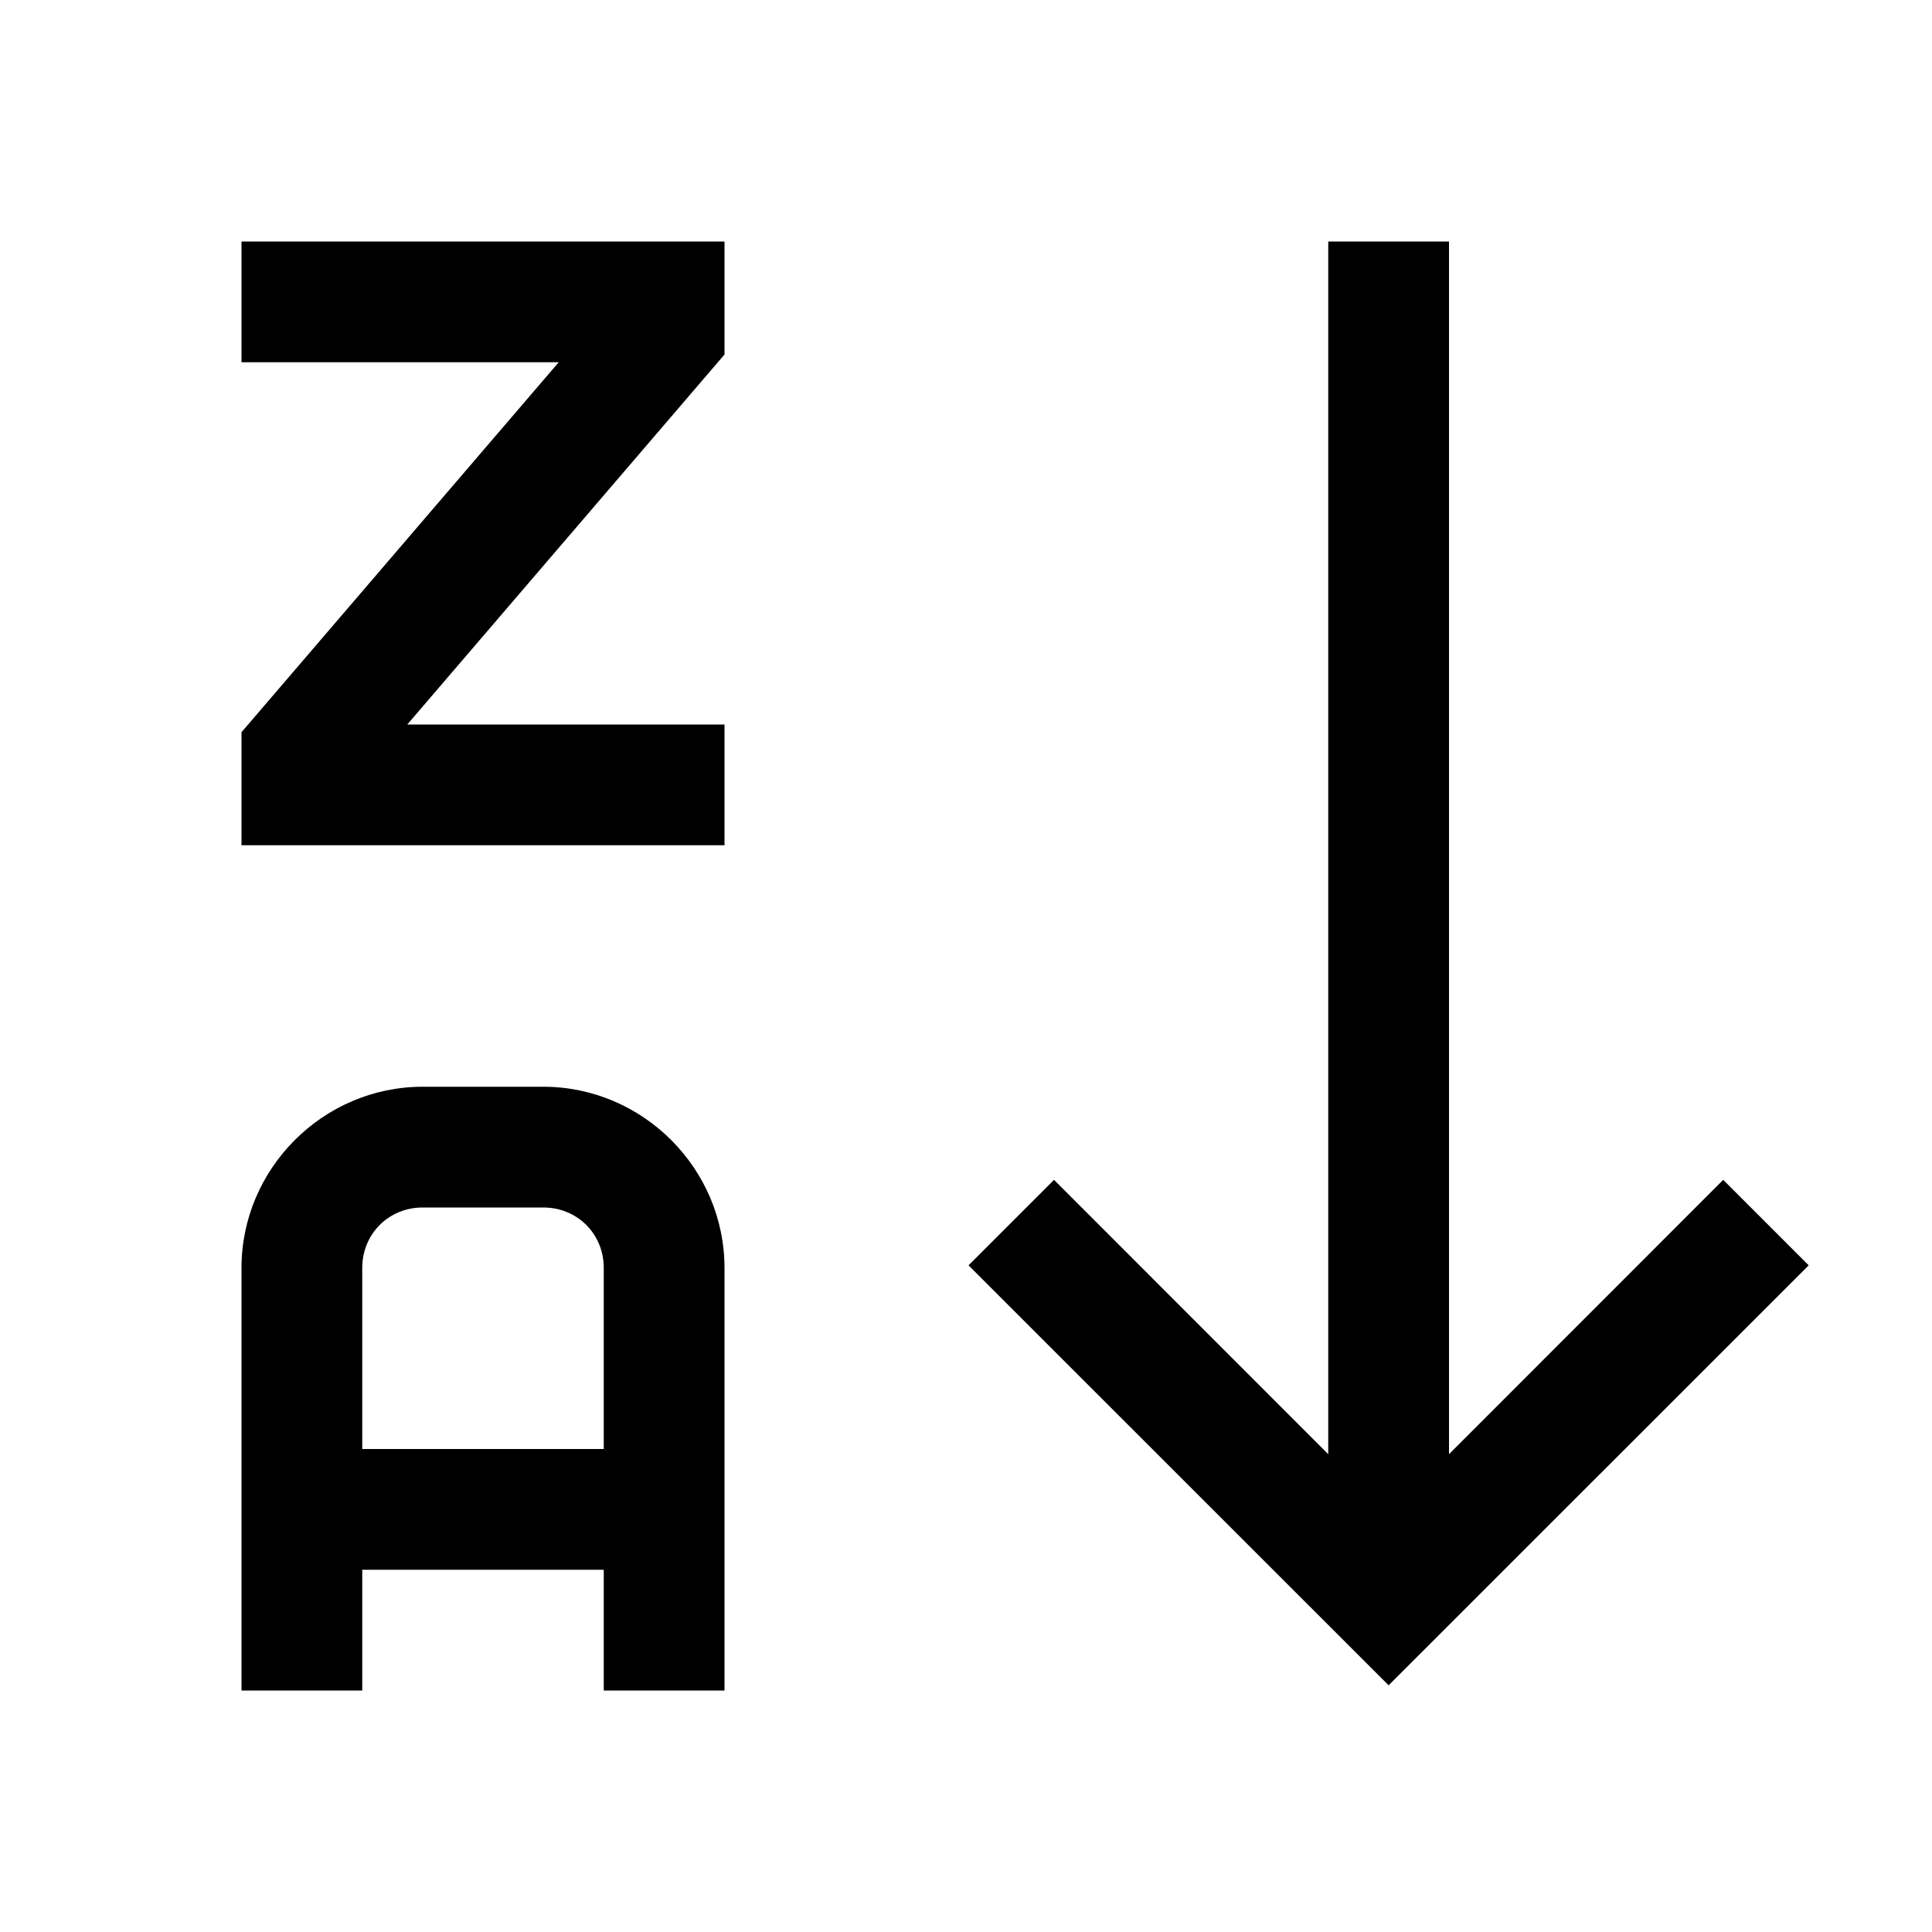
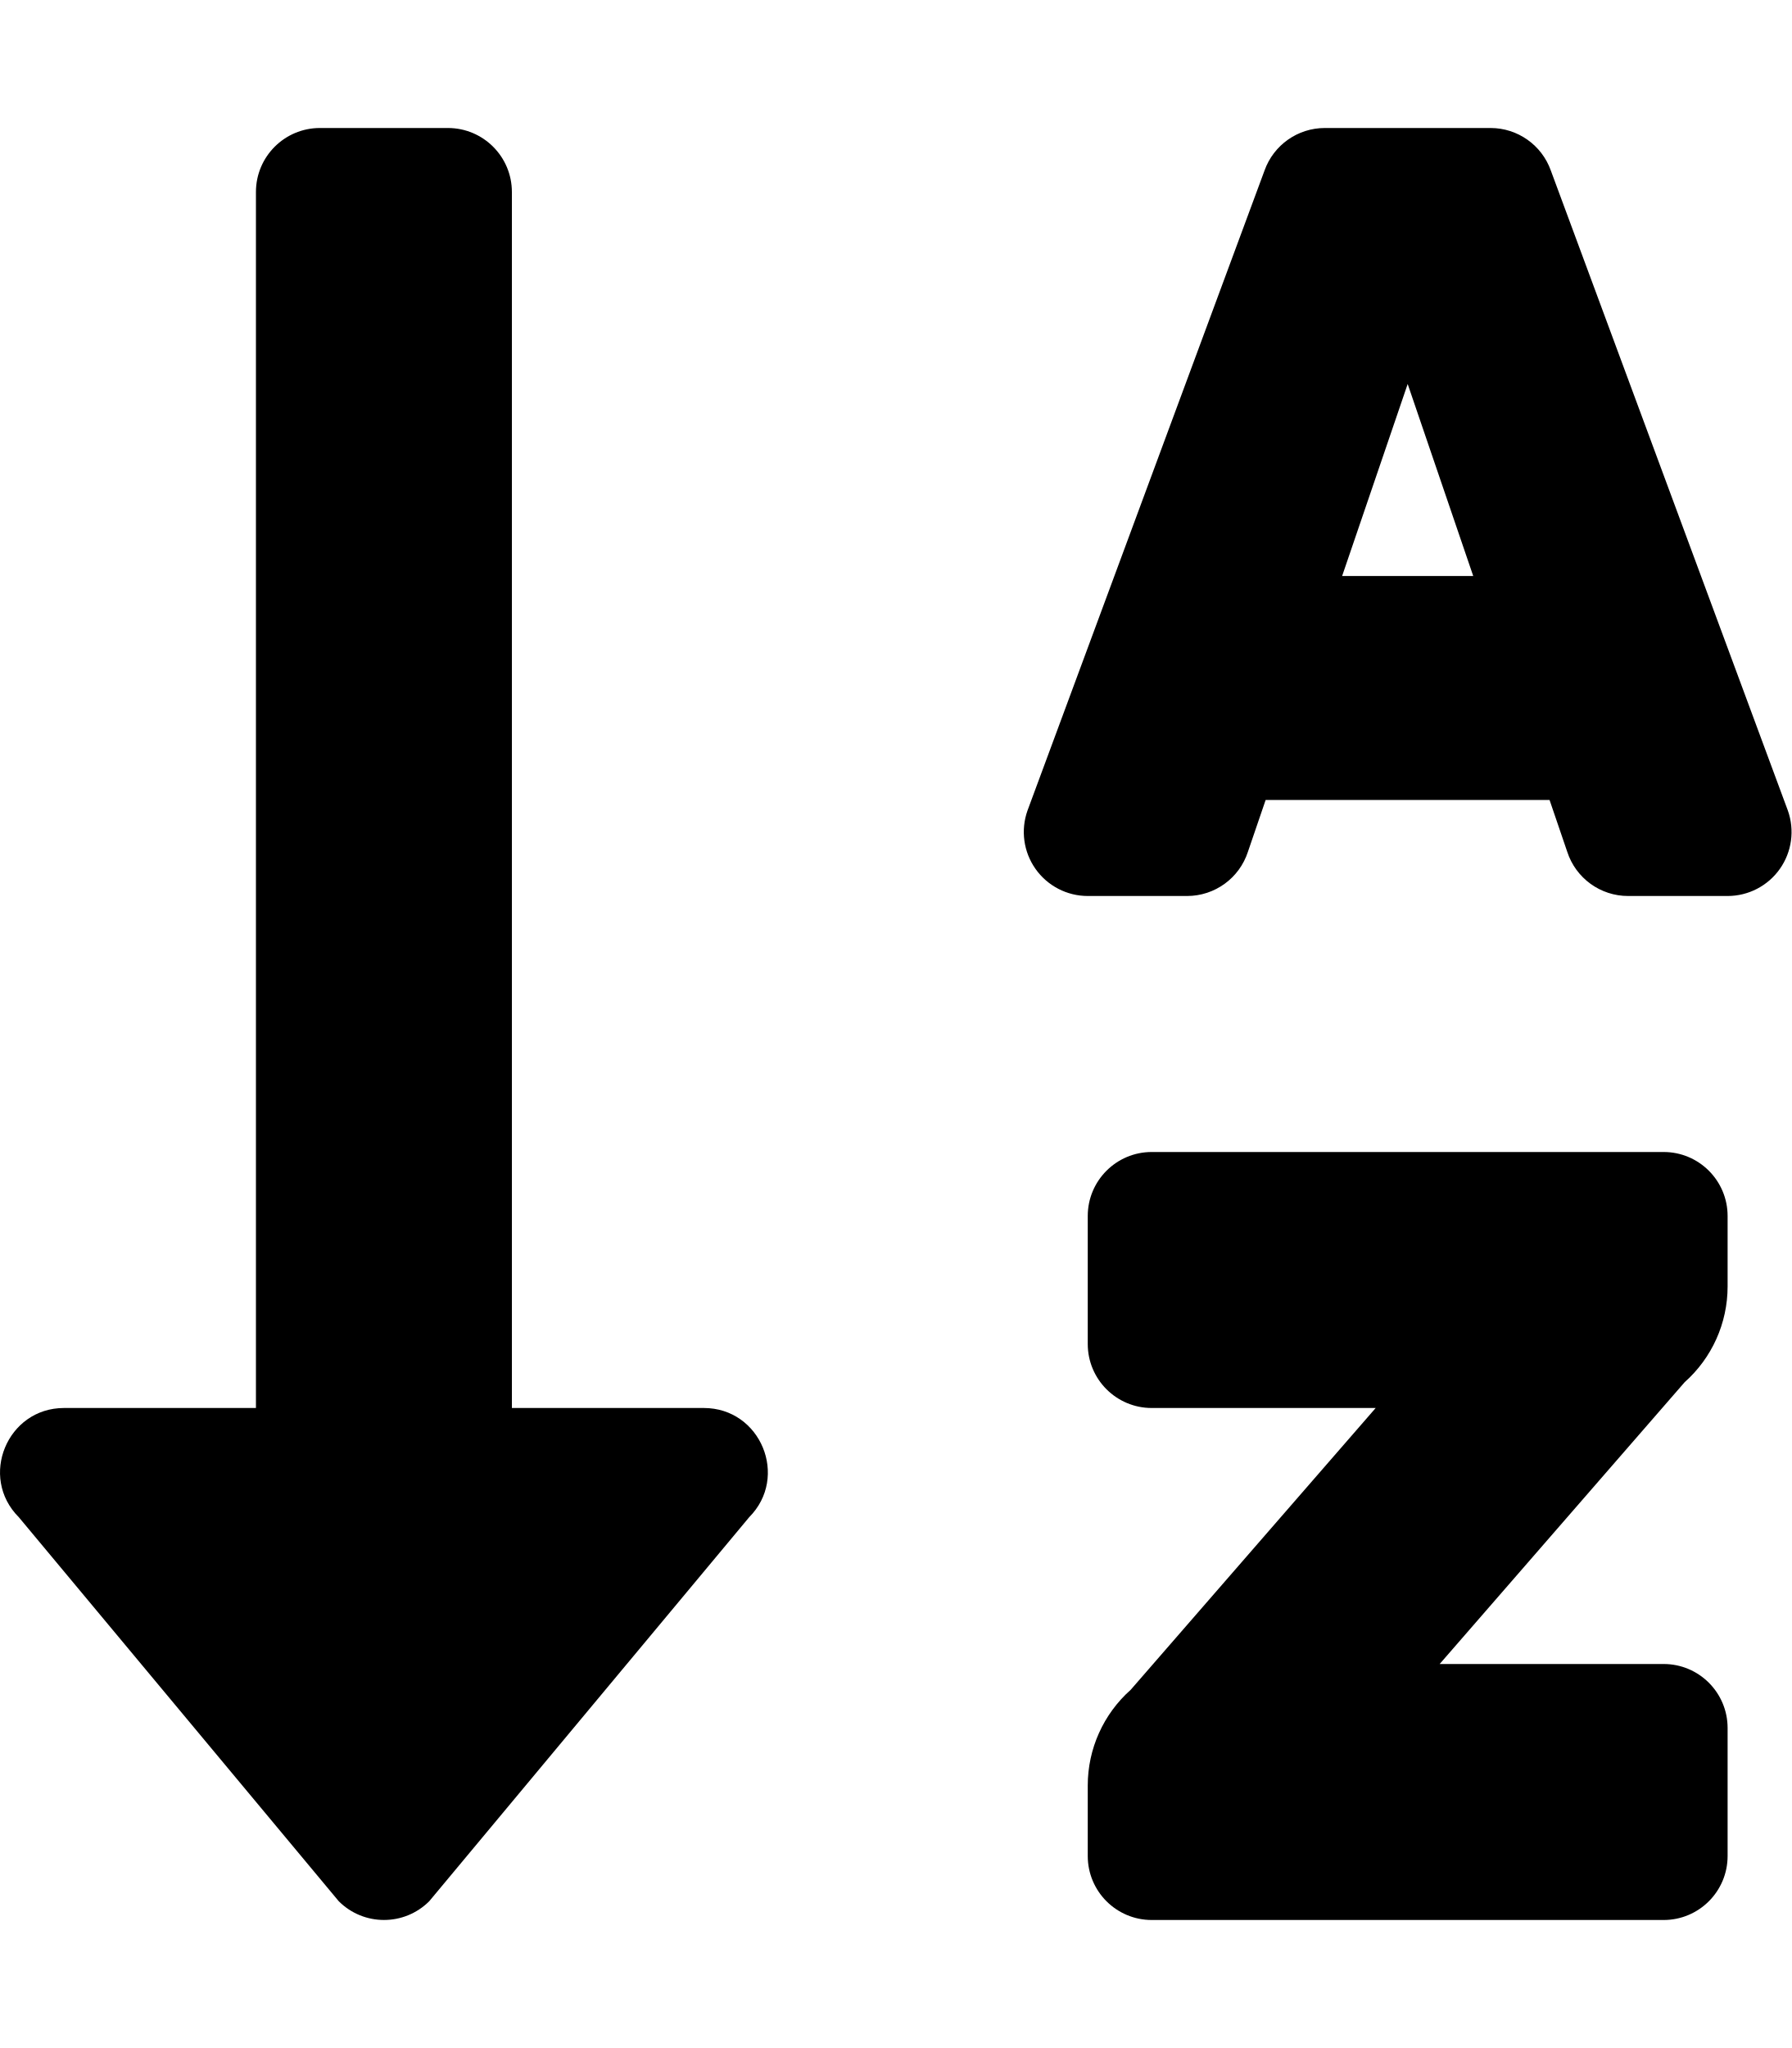
- <svg xmlns="http://www.w3.org/2000/svg" viewBox="0 0 16 16">
-   <path style="line-height:normal;text-indent:0;text-align:start;text-decoration-line:none;text-decoration-style:solid;text-decoration-color:#000;text-transform:none;block-progression:tb;isolation:auto;mix-blend-mode:normal" d="M 2 2 L 2 3 L 4.627 3 L 2 6.064 L 2 7 L 6 7 L 6 6 L 3.373 6 L 6 2.936 L 6 2 L 2 2 z M 11 2 L 11 2.5 L 11 12.043 L 8.729 9.771 L 8.021 10.479 L 11.5 13.957 L 14.979 10.479 L 14.271 9.771 L 12 12.043 L 12 2.5 L 12 2 L 11 2 z M 3.5 9 C 2.677 9 2 9.677 2 10.5 L 2 14 L 3 14 L 3 13 L 5 13 L 5 14 L 6 14 L 6 10.5 C 6 9.677 5.323 9 4.5 9 L 3.5 9 z M 3.5 10 L 4.5 10 C 4.781 10 5 10.219 5 10.5 L 5 12 L 3 12 L 3 10.5 C 3 10.219 3.219 10 3.5 10 z" font-weight="400" font-family="sans-serif" white-space="normal" overflow="visible" />
+ <svg xmlns="http://www.w3.org/2000/svg" aria-hidden="true" focusable="false" data-prefix="fas" data-icon="sort-alpha-down" class="svg-inline--fa fa-sort-alpha-down fa-w-14" role="img" viewBox="0 0 448 512">
+   <path fill="currentColor" d="M176 352h-48V48a16 16 0 0 0-16-16H80a16 16 0 0 0-16 16v304H16c-14.19 0-21.36 17.24-11.29 27.31l80 96a16 16 0 0 0 22.62 0l80-96C197.35 369.26 190.22 352 176 352zm240-64H288a16 16 0 0 0-16 16v32a16 16 0 0 0 16 16h56l-61.26 70.45A32 32 0 0 0 272 446.37V464a16 16 0 0 0 16 16h128a16 16 0 0 0 16-16v-32a16 16 0 0 0-16-16h-56l61.26-70.45A32 32 0 0 0 432 321.63V304a16 16 0 0 0-16-16zm31.06-85.38l-59.27-160A16 16 0 0 0 372.72 32h-41.44a16 16 0 0 0-15.07 10.62l-59.27 160A16 16 0 0 0 272 224h24.83a16 16 0 0 0 15.23-11.08l4.42-12.92h71l4.41 12.92A16 16 0 0 0 407.16 224H432a16 16 0 0 0 15.06-21.38zM335.61 144L352 96l16.39 48z" />
</svg>
